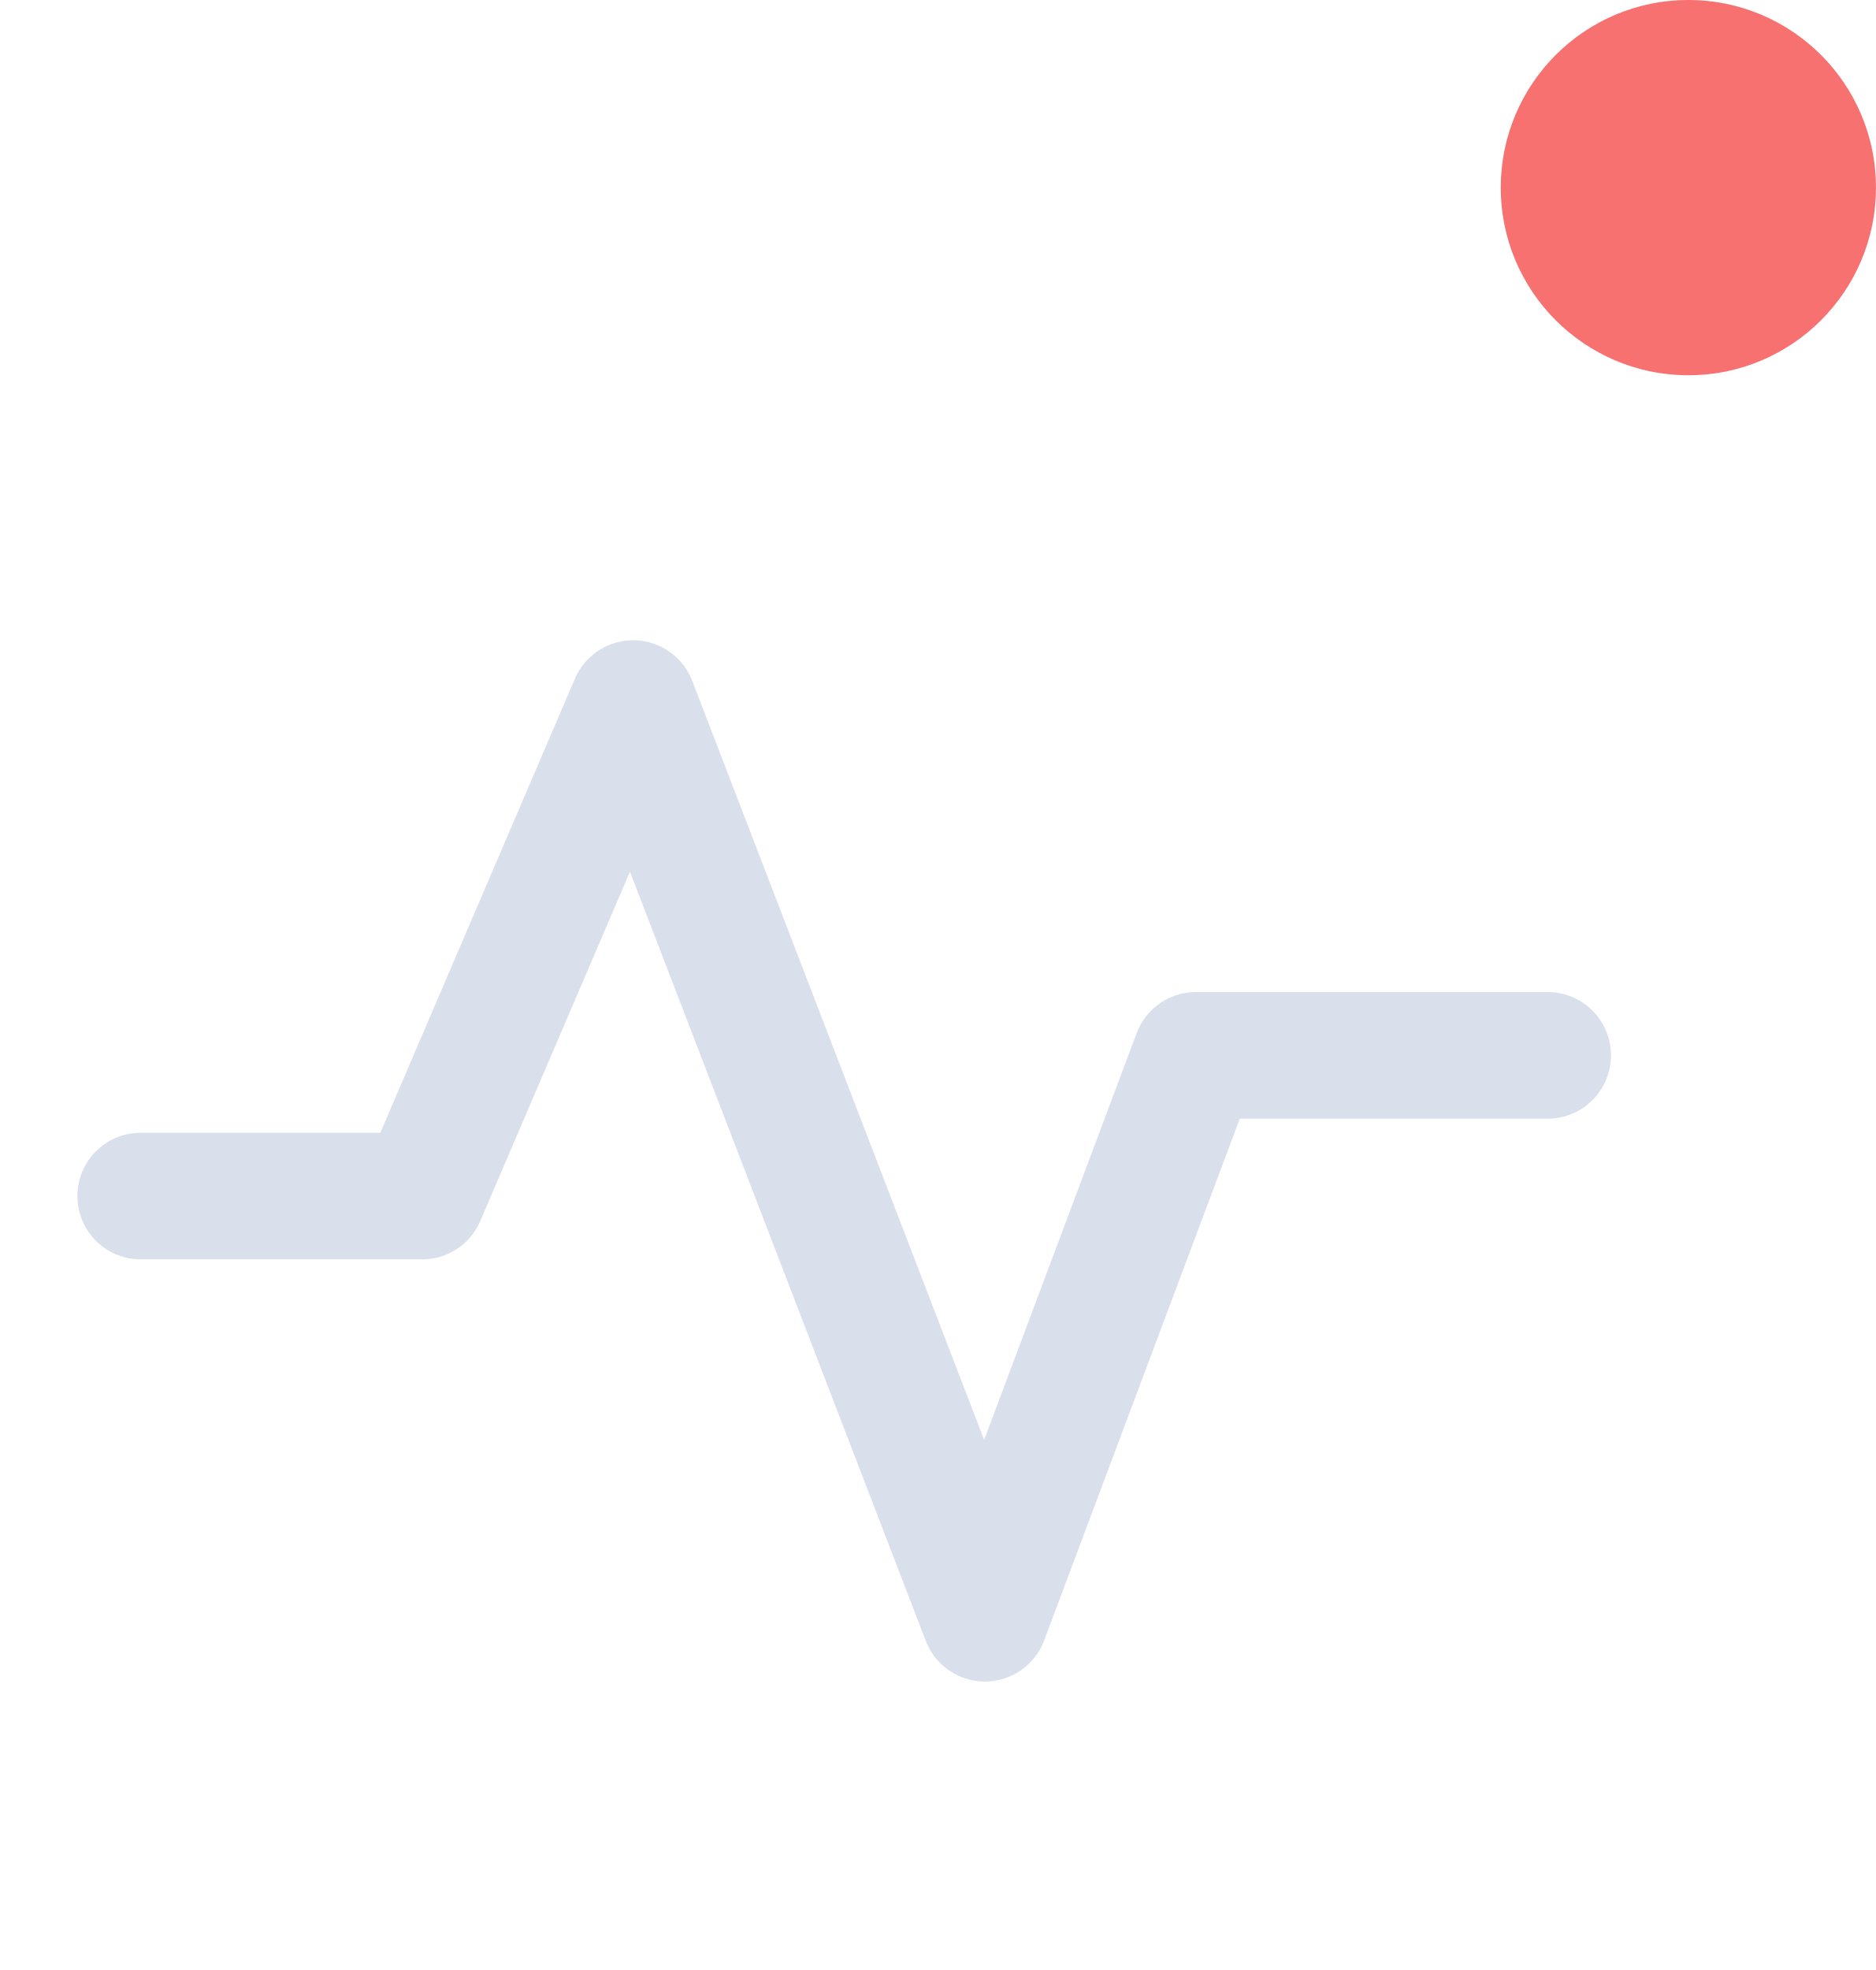
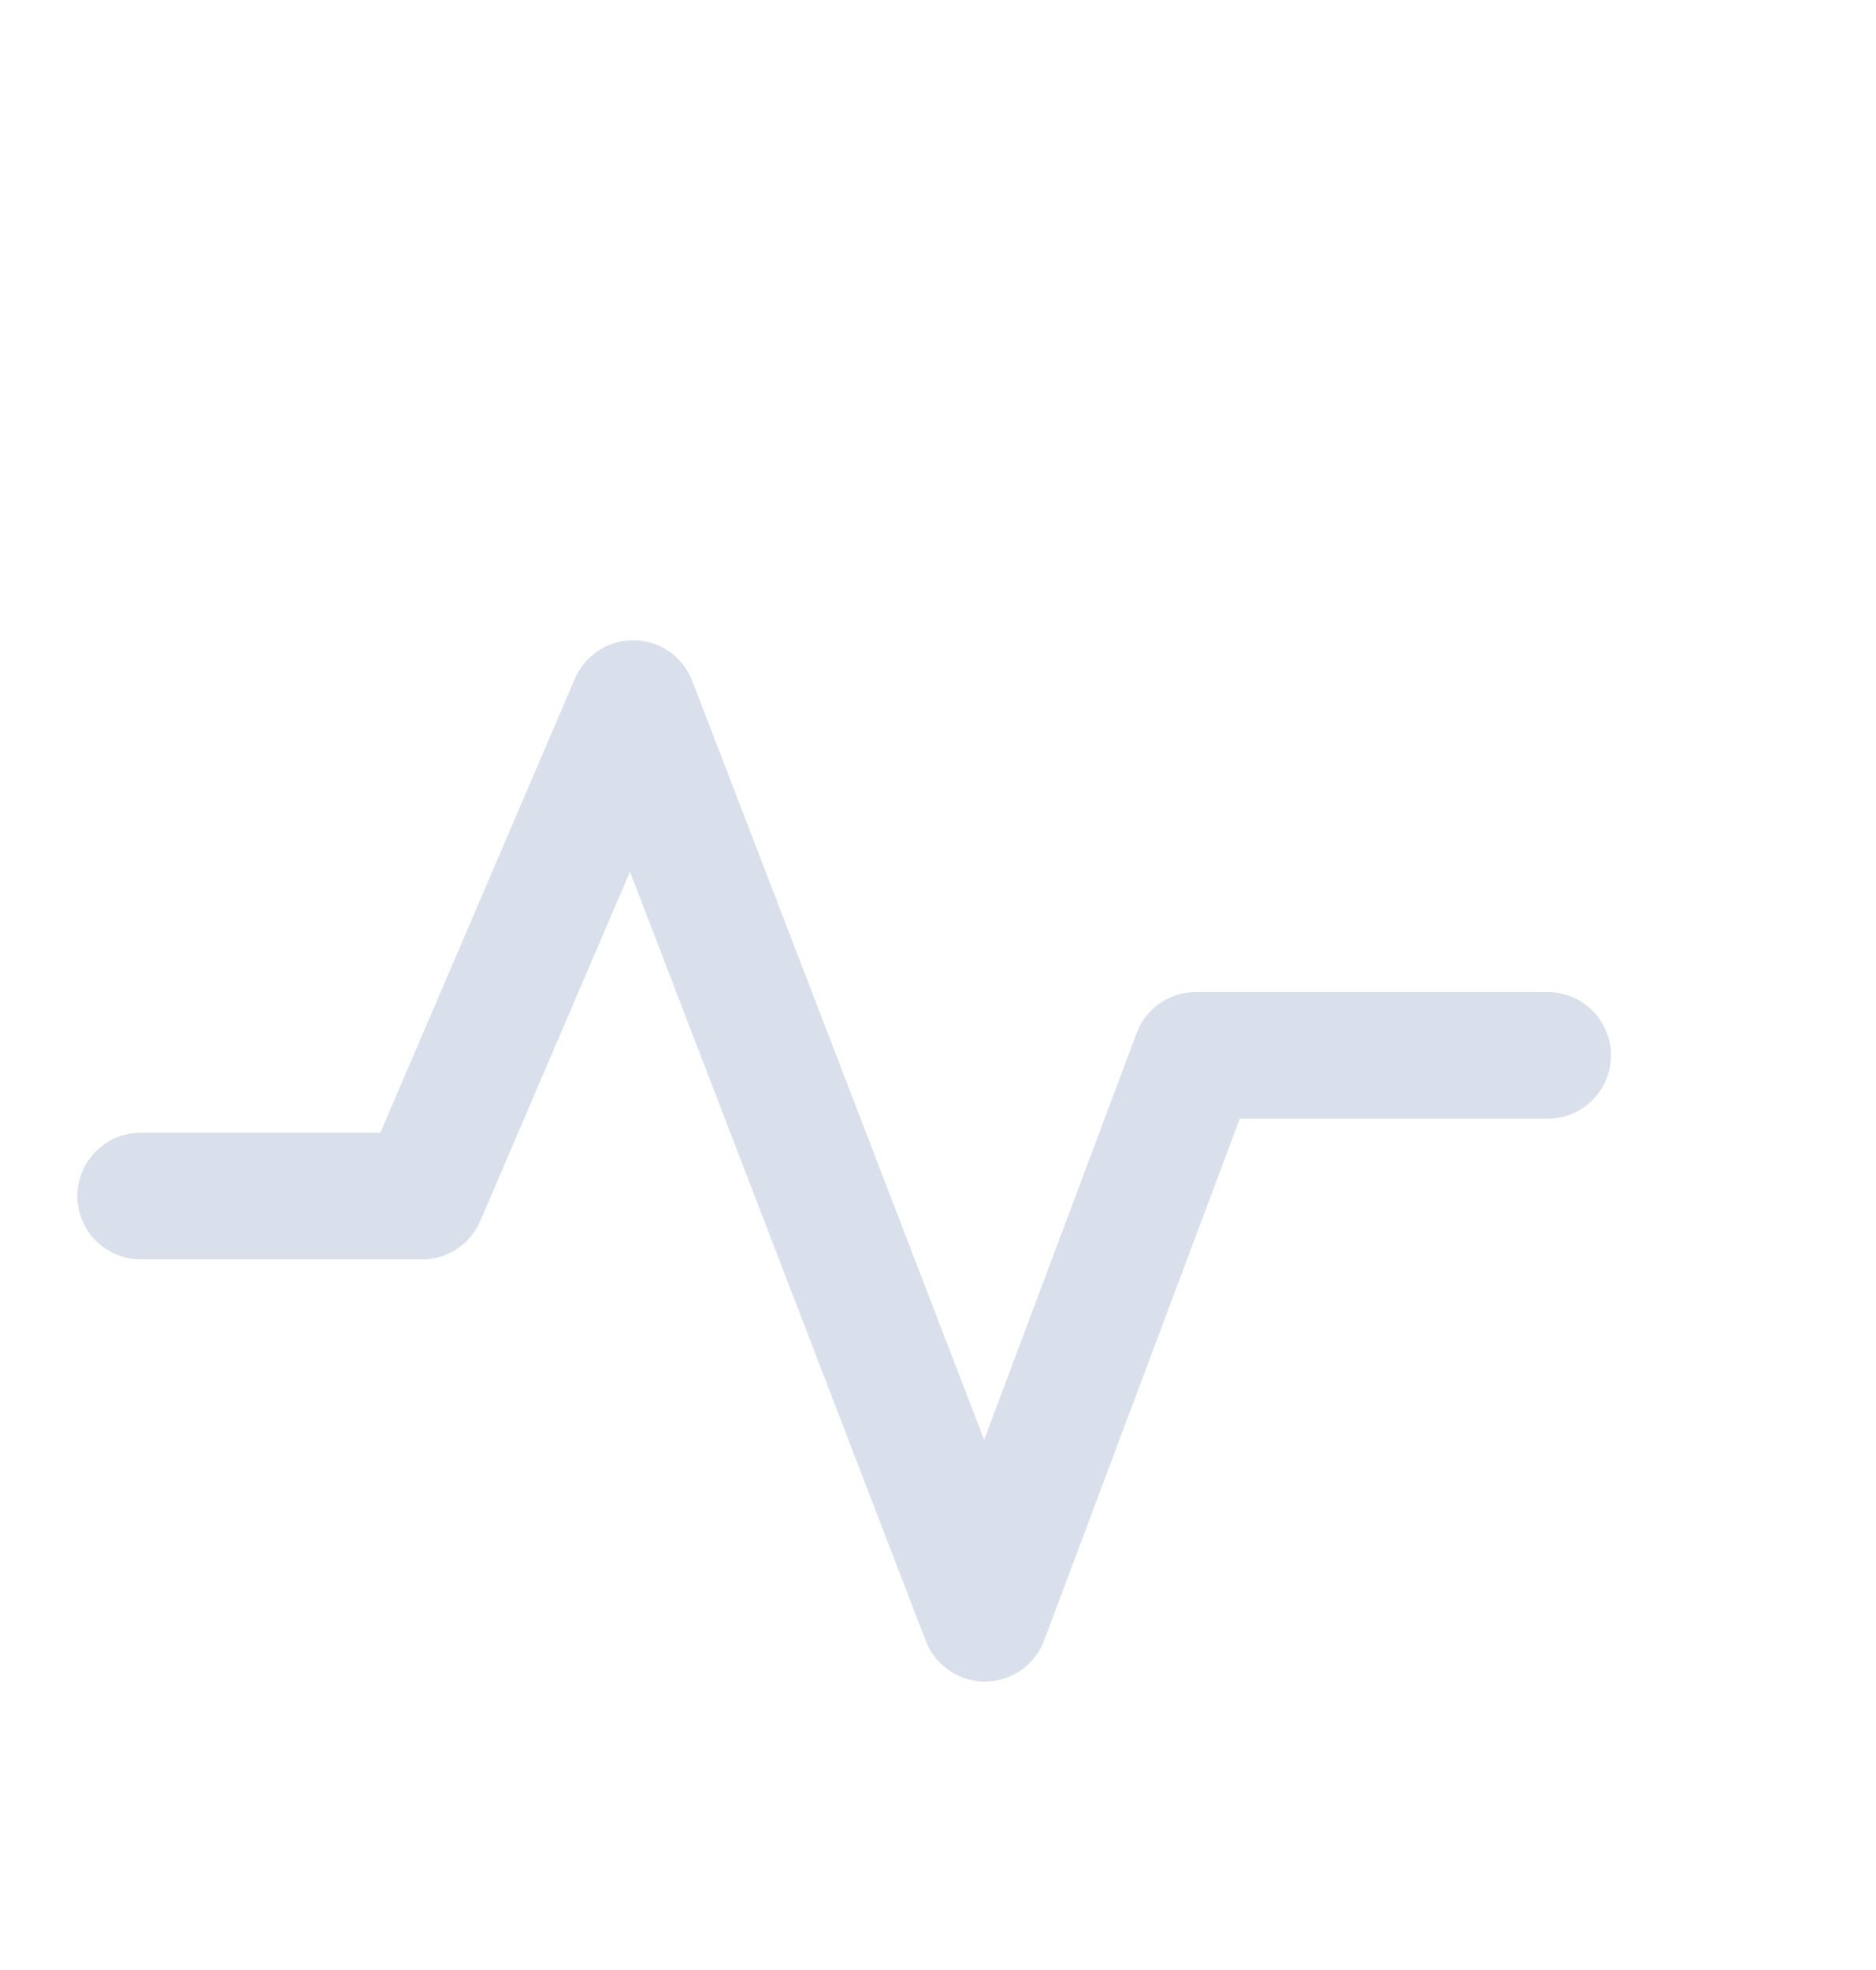
<svg xmlns="http://www.w3.org/2000/svg" preserveAspectRatio="none" overflow="visible" style="display: block;" width="20" height="21" viewBox="0 0 20 21" fill="none">
  <g id="Icon">
-     <circle id="ON AIR Â· ììí ë¶ì ì " cx="18" cy="2" r="2" fill="#F87171" />
    <g id="ì¤ìê°ì£¼ê° ì ì© Â· ìì¸ íí">
      <path id="Vector" d="M1.5 12.75H4.5L6.75 7.5L10.5 17.25L12.75 11.25H16.5" stroke-width="1.35" stroke-linecap="round" stroke-linejoin="round" stroke="#D9E0EB" />
    </g>
  </g>
</svg>
